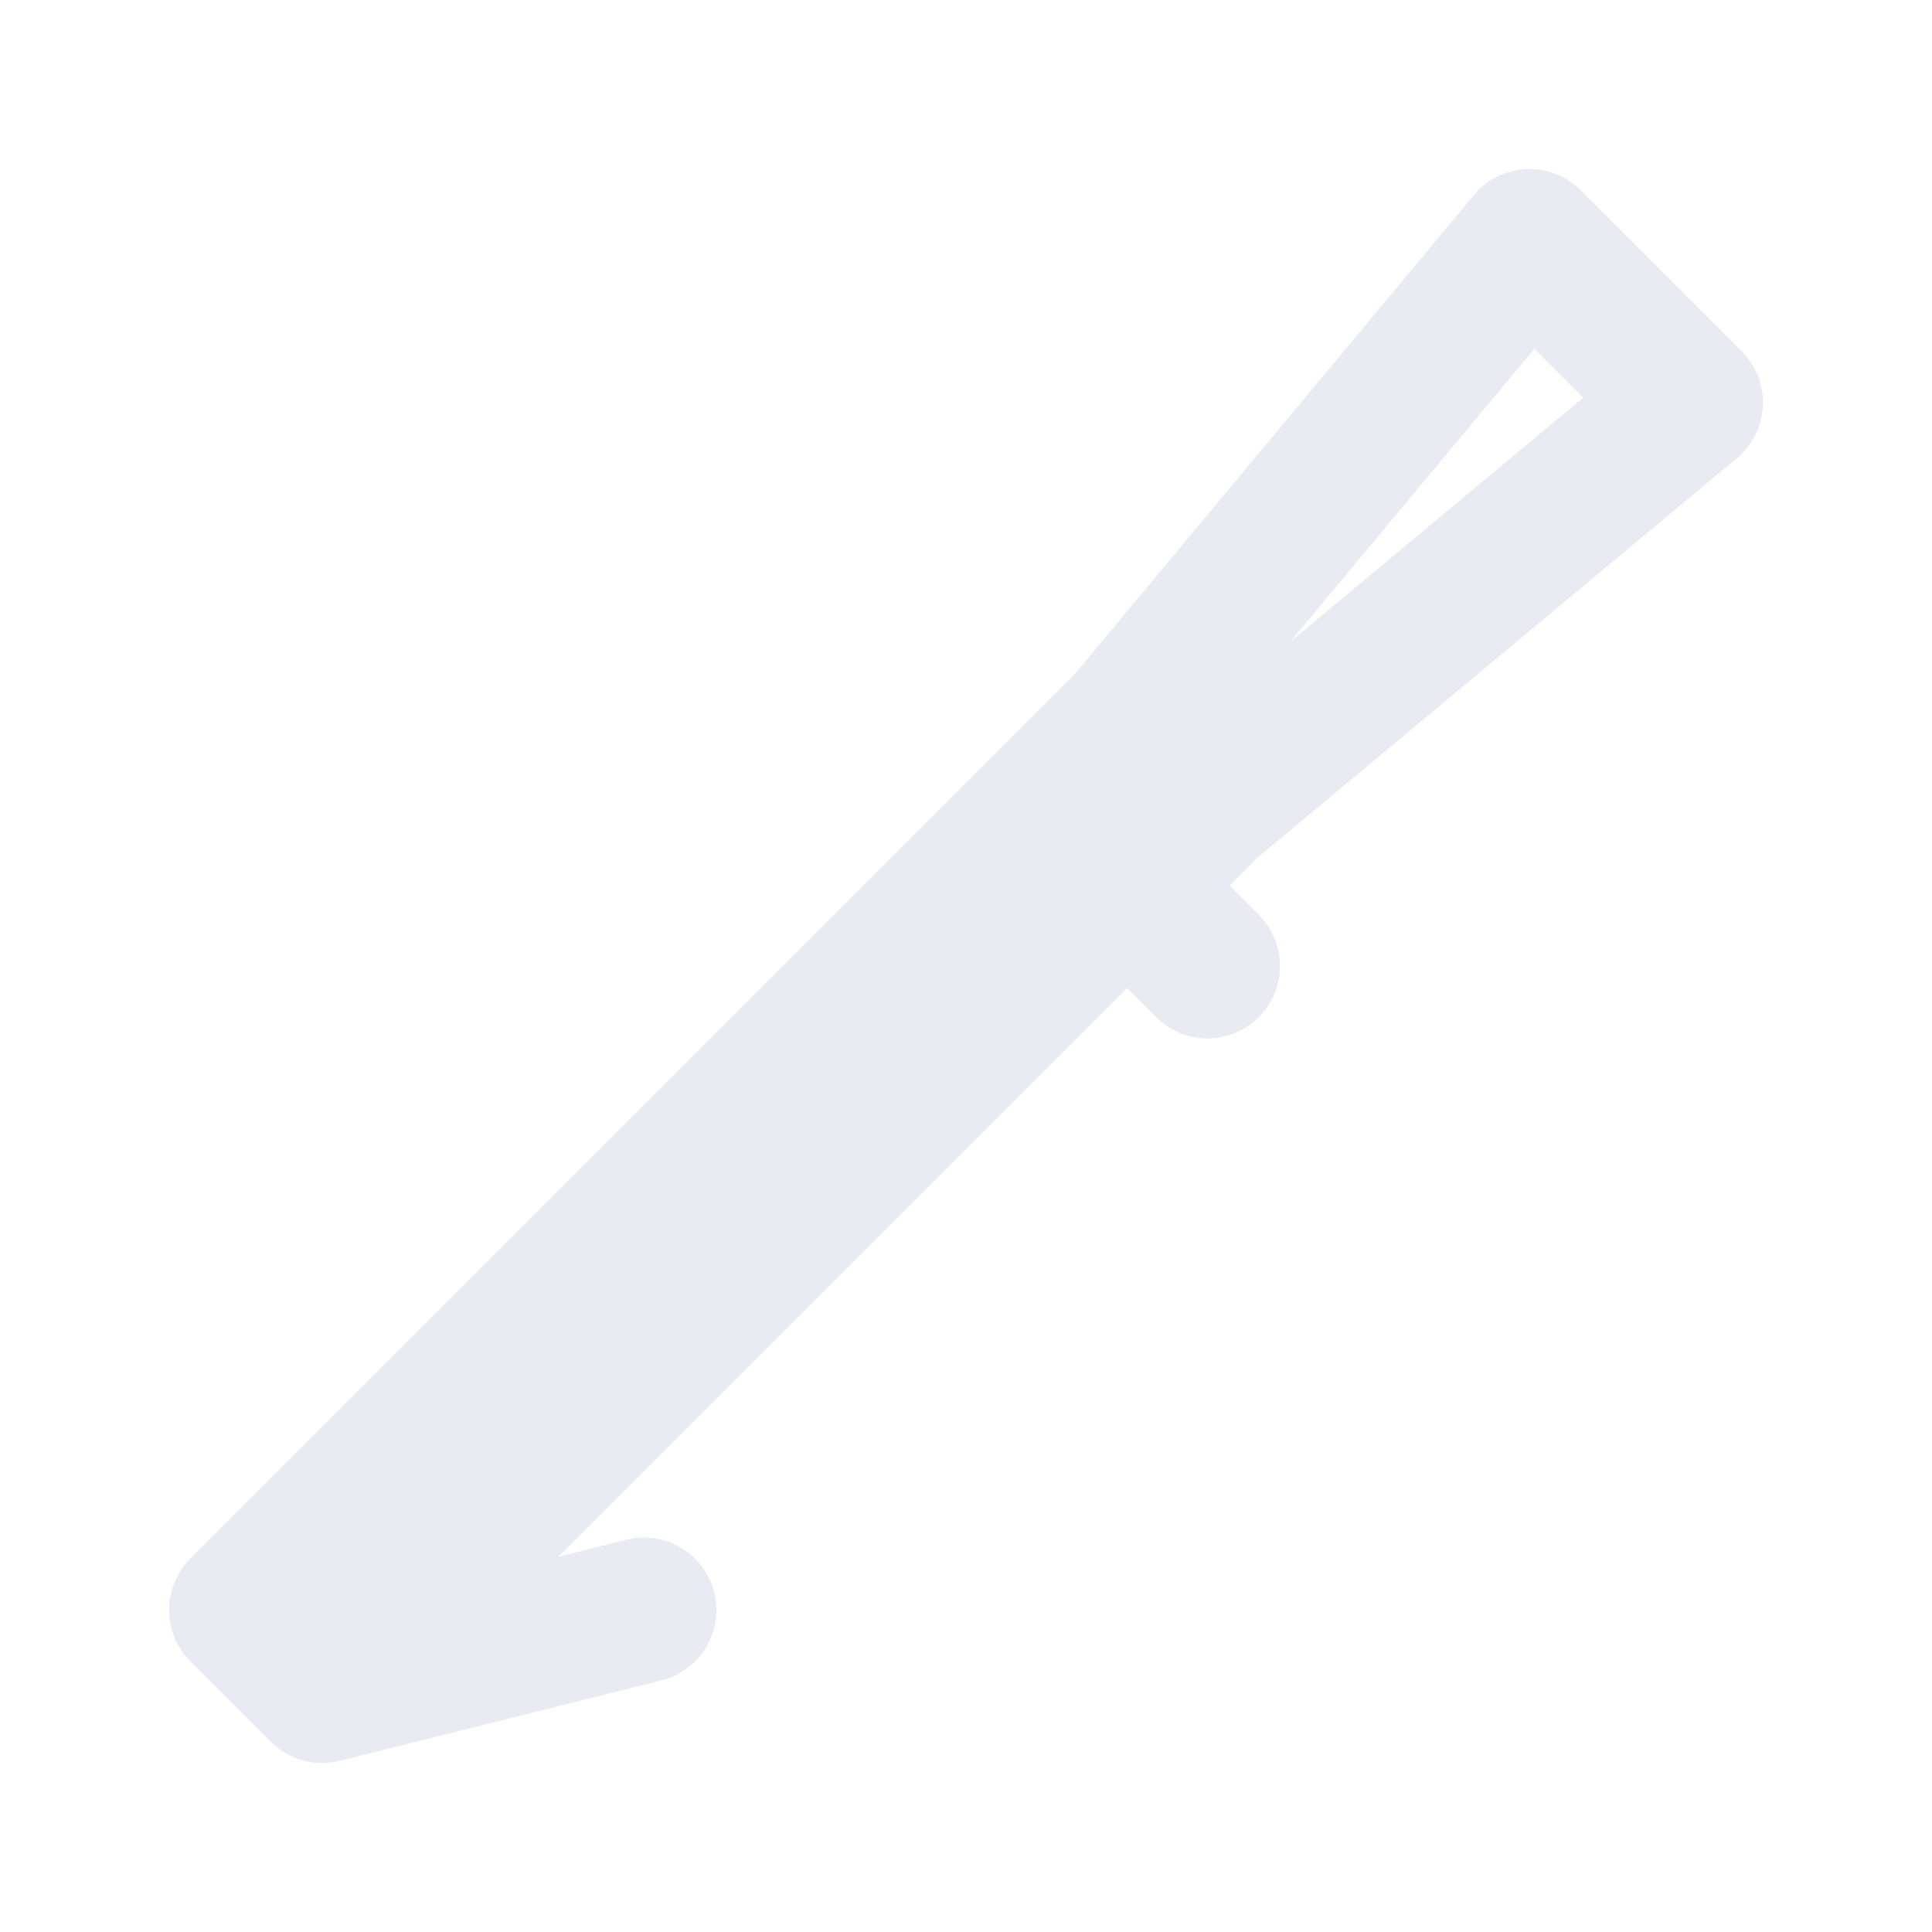
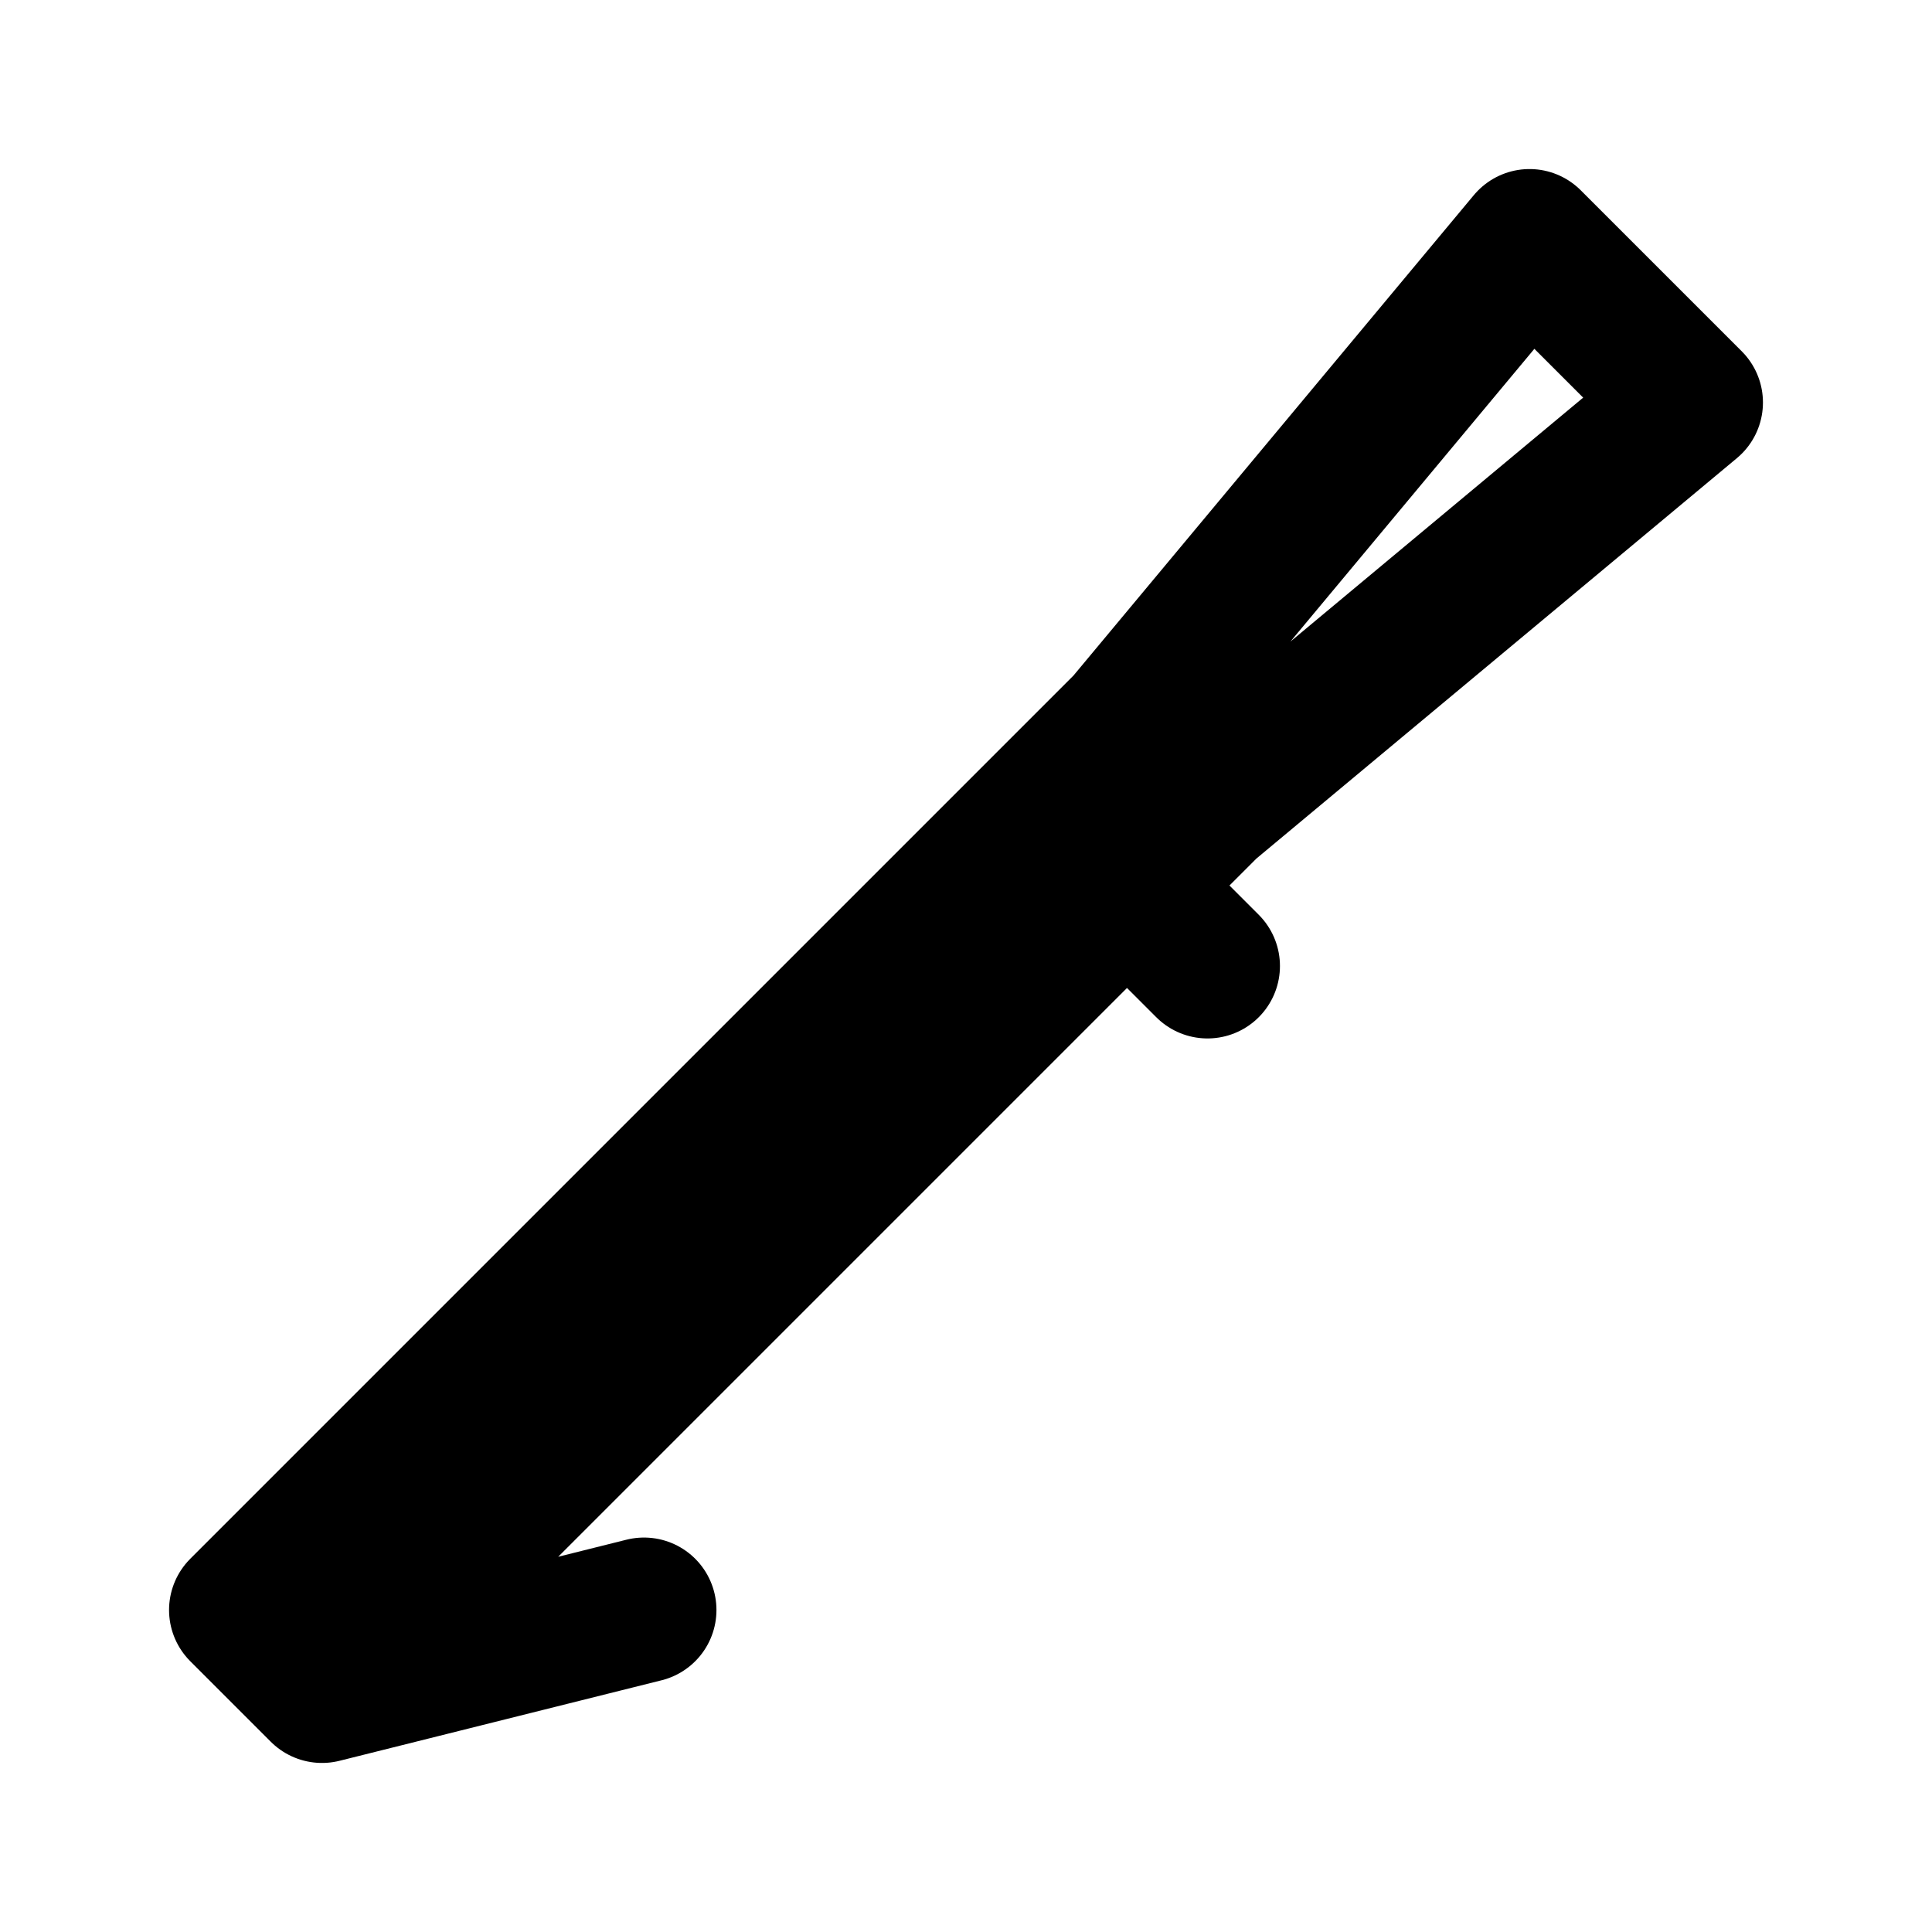
- <svg xmlns="http://www.w3.org/2000/svg" viewBox="0 0 24 24" width="24" height="24" color="#E8EBF2" role="img" aria-label="Knife">
+ <svg xmlns="http://www.w3.org/2000/svg" viewBox="0 0 24 24" width="24" height="24" role="img" aria-label="Knife">
  <g fill="none" stroke="currentColor" stroke-width="1.8" stroke-linecap="round" stroke-linejoin="round">
    <path d="M3 20 14 9l5-6 2 2-6 5L4 21zM13 10l2 2M4 21l4-1" />
  </g>
</svg>
